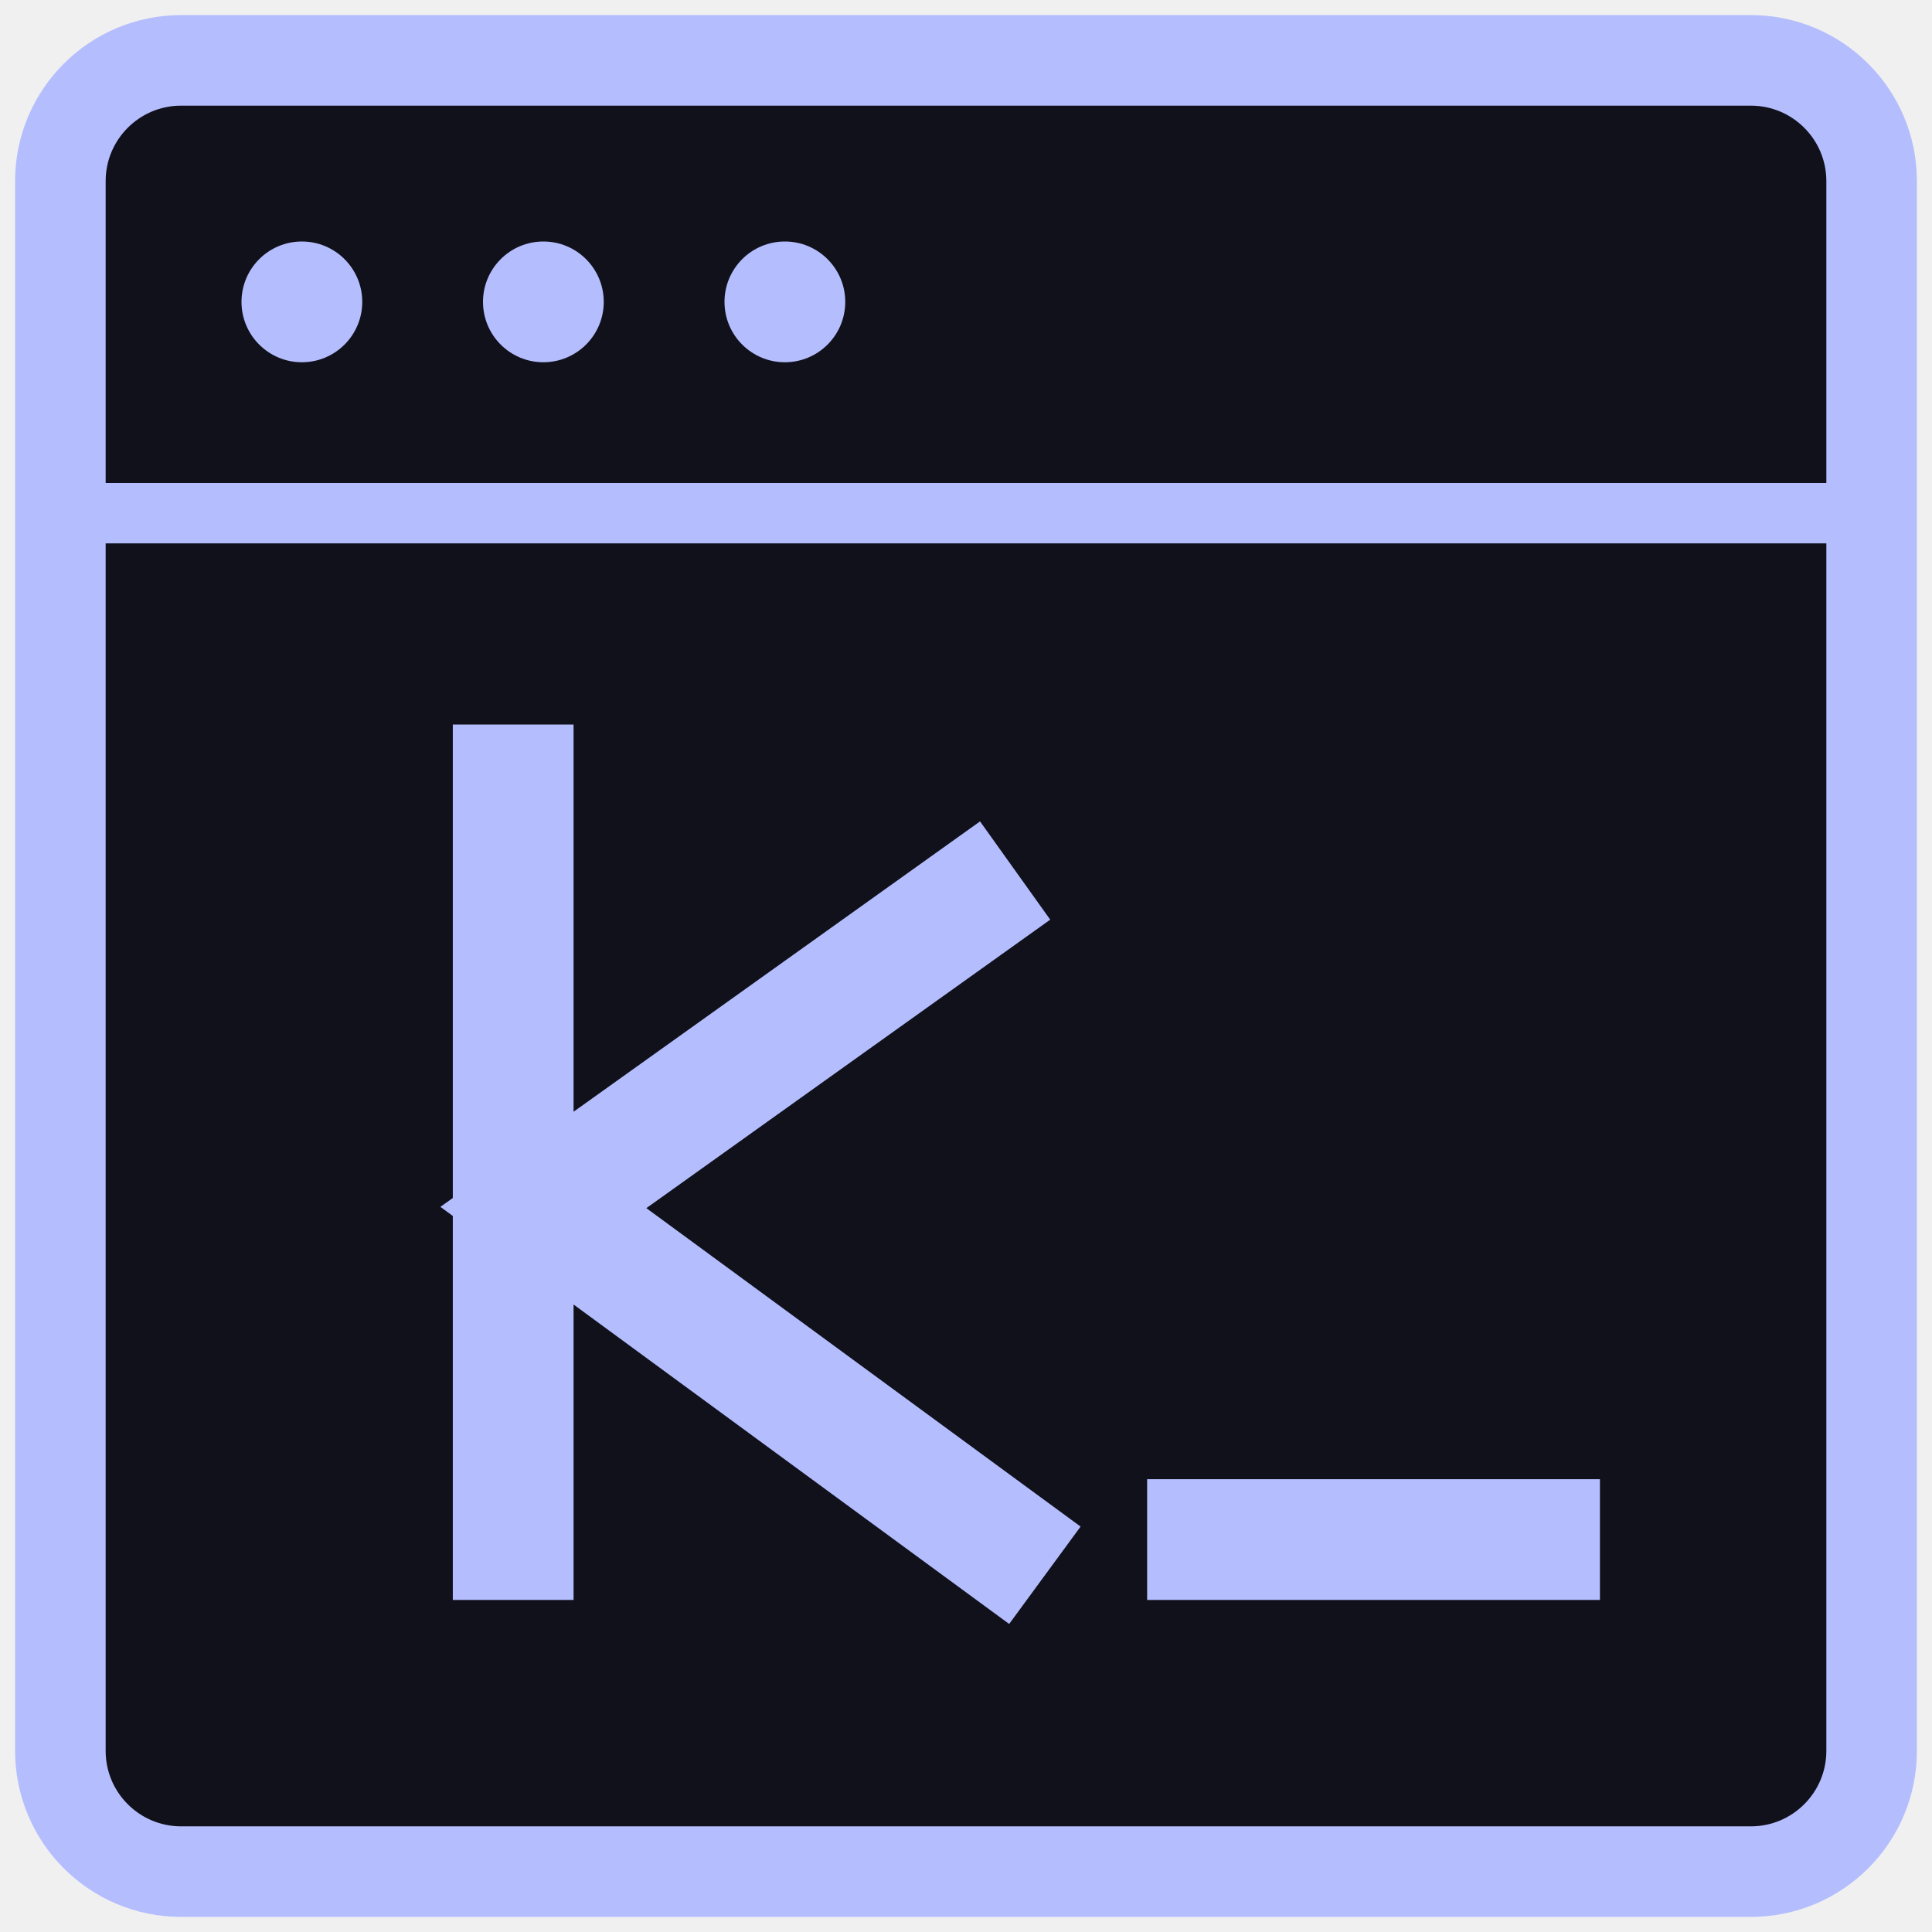
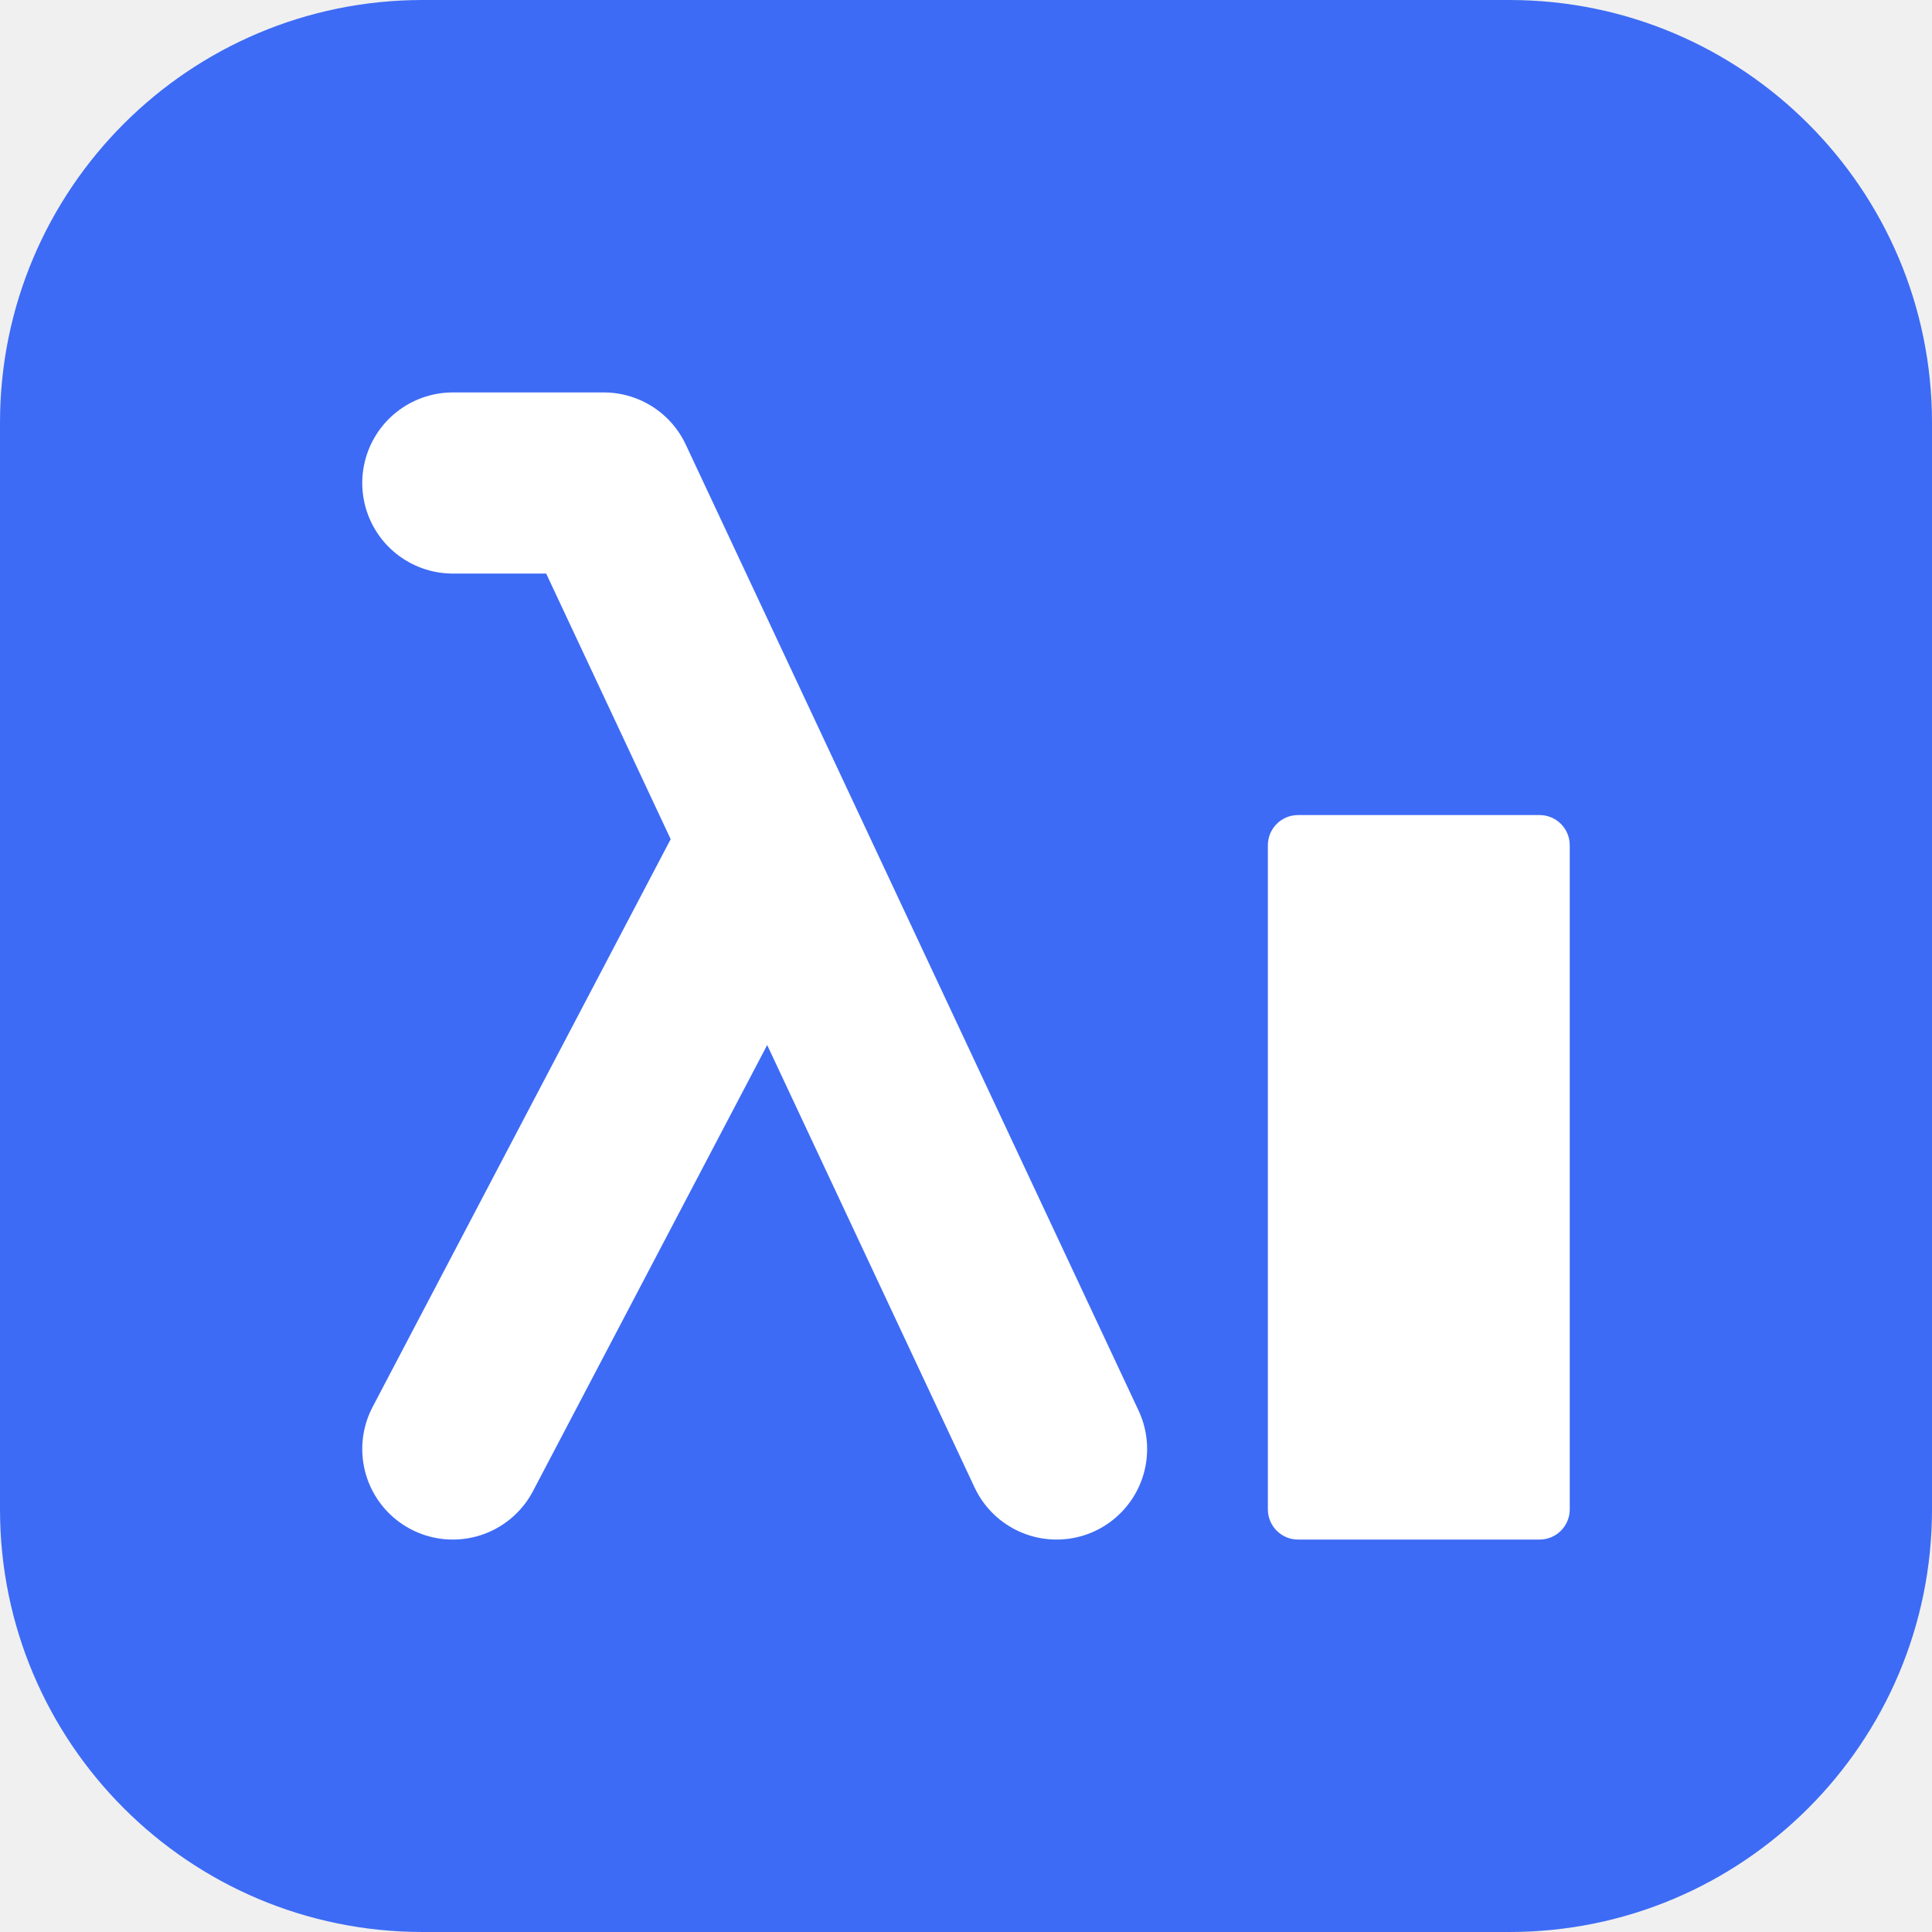
<svg xmlns="http://www.w3.org/2000/svg" viewBox="0 0 64 64">
-   <rect x="2" y="2" width="60" height="60" rx="4" fill="#11111b" stroke="#b4befe" stroke-width="3" />
-   <path d="M3 17h58" stroke="#b4befe" stroke-width="2" />
-   <g fill="#b4befe">
-     <circle cx="10" cy="10" r="2" />
-     <circle cx="18" cy="10" r="2" />
-     <circle cx="26" cy="10" r="2" />
-   </g>
-   <path d="M17 26v25m15-21L18 40l15 11m7 0h11" fill="none" stroke="#b4befe" stroke-width="4" stroke-linecap="square" stroke-linejoin="miter" />
+   <rect width="64" height="64" rx="14" fill="#3d6bf5" />
+   <path d="M15 16h5l15 32M25.5 28 15 48" fill="none" stroke="#fff" stroke-width="6" stroke-linecap="round" stroke-linejoin="round" />
+   <rect x="42" y="27" width="10" height="24" rx="1" fill="#fff" />
</svg>
